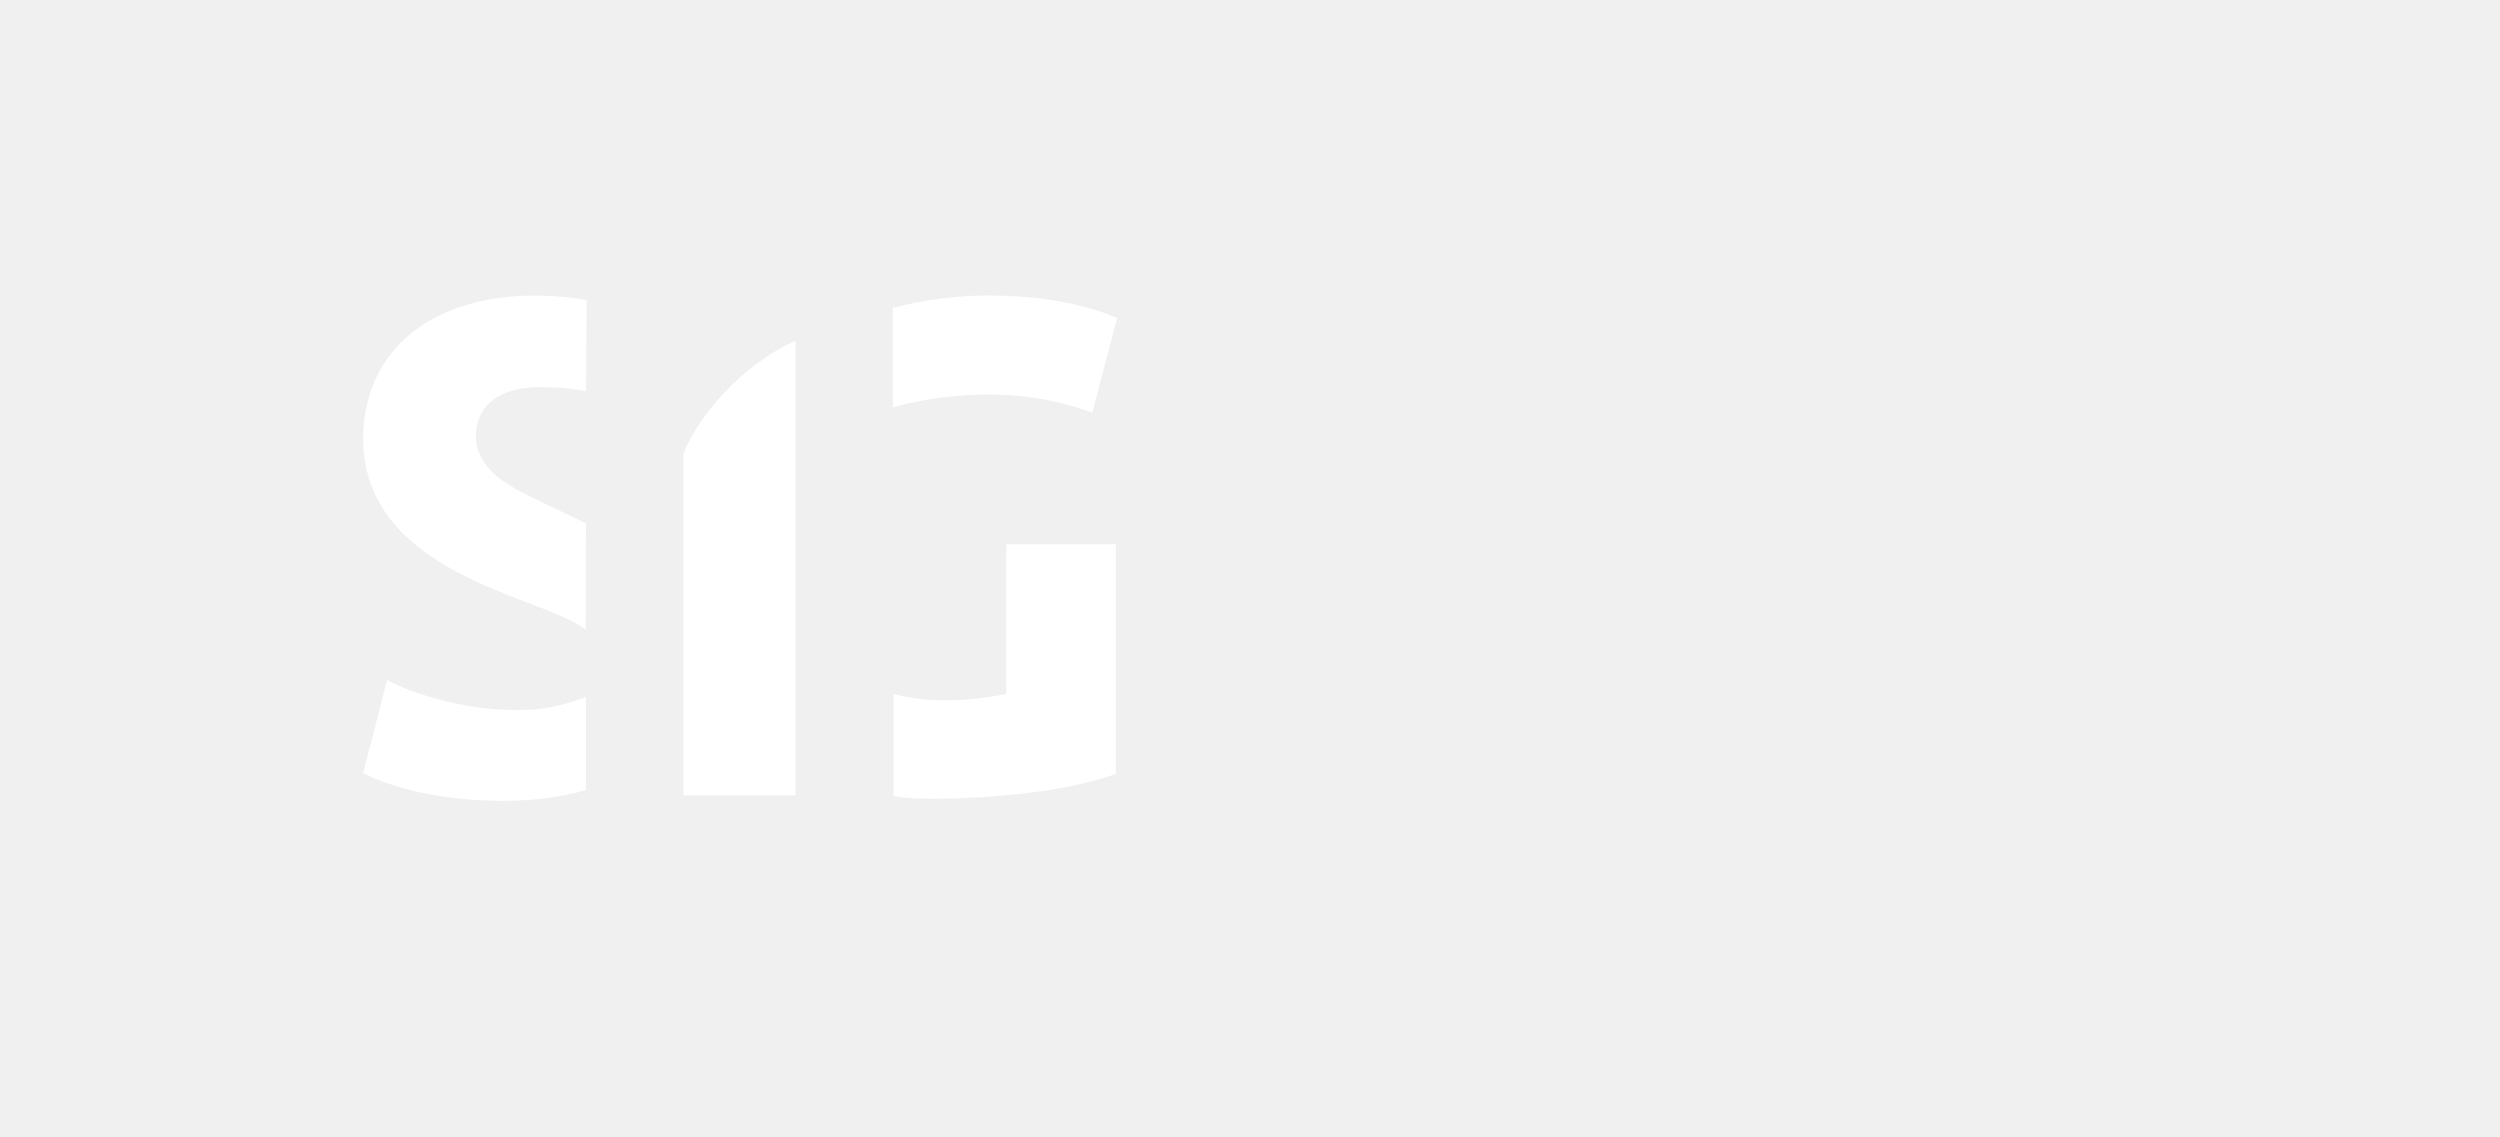
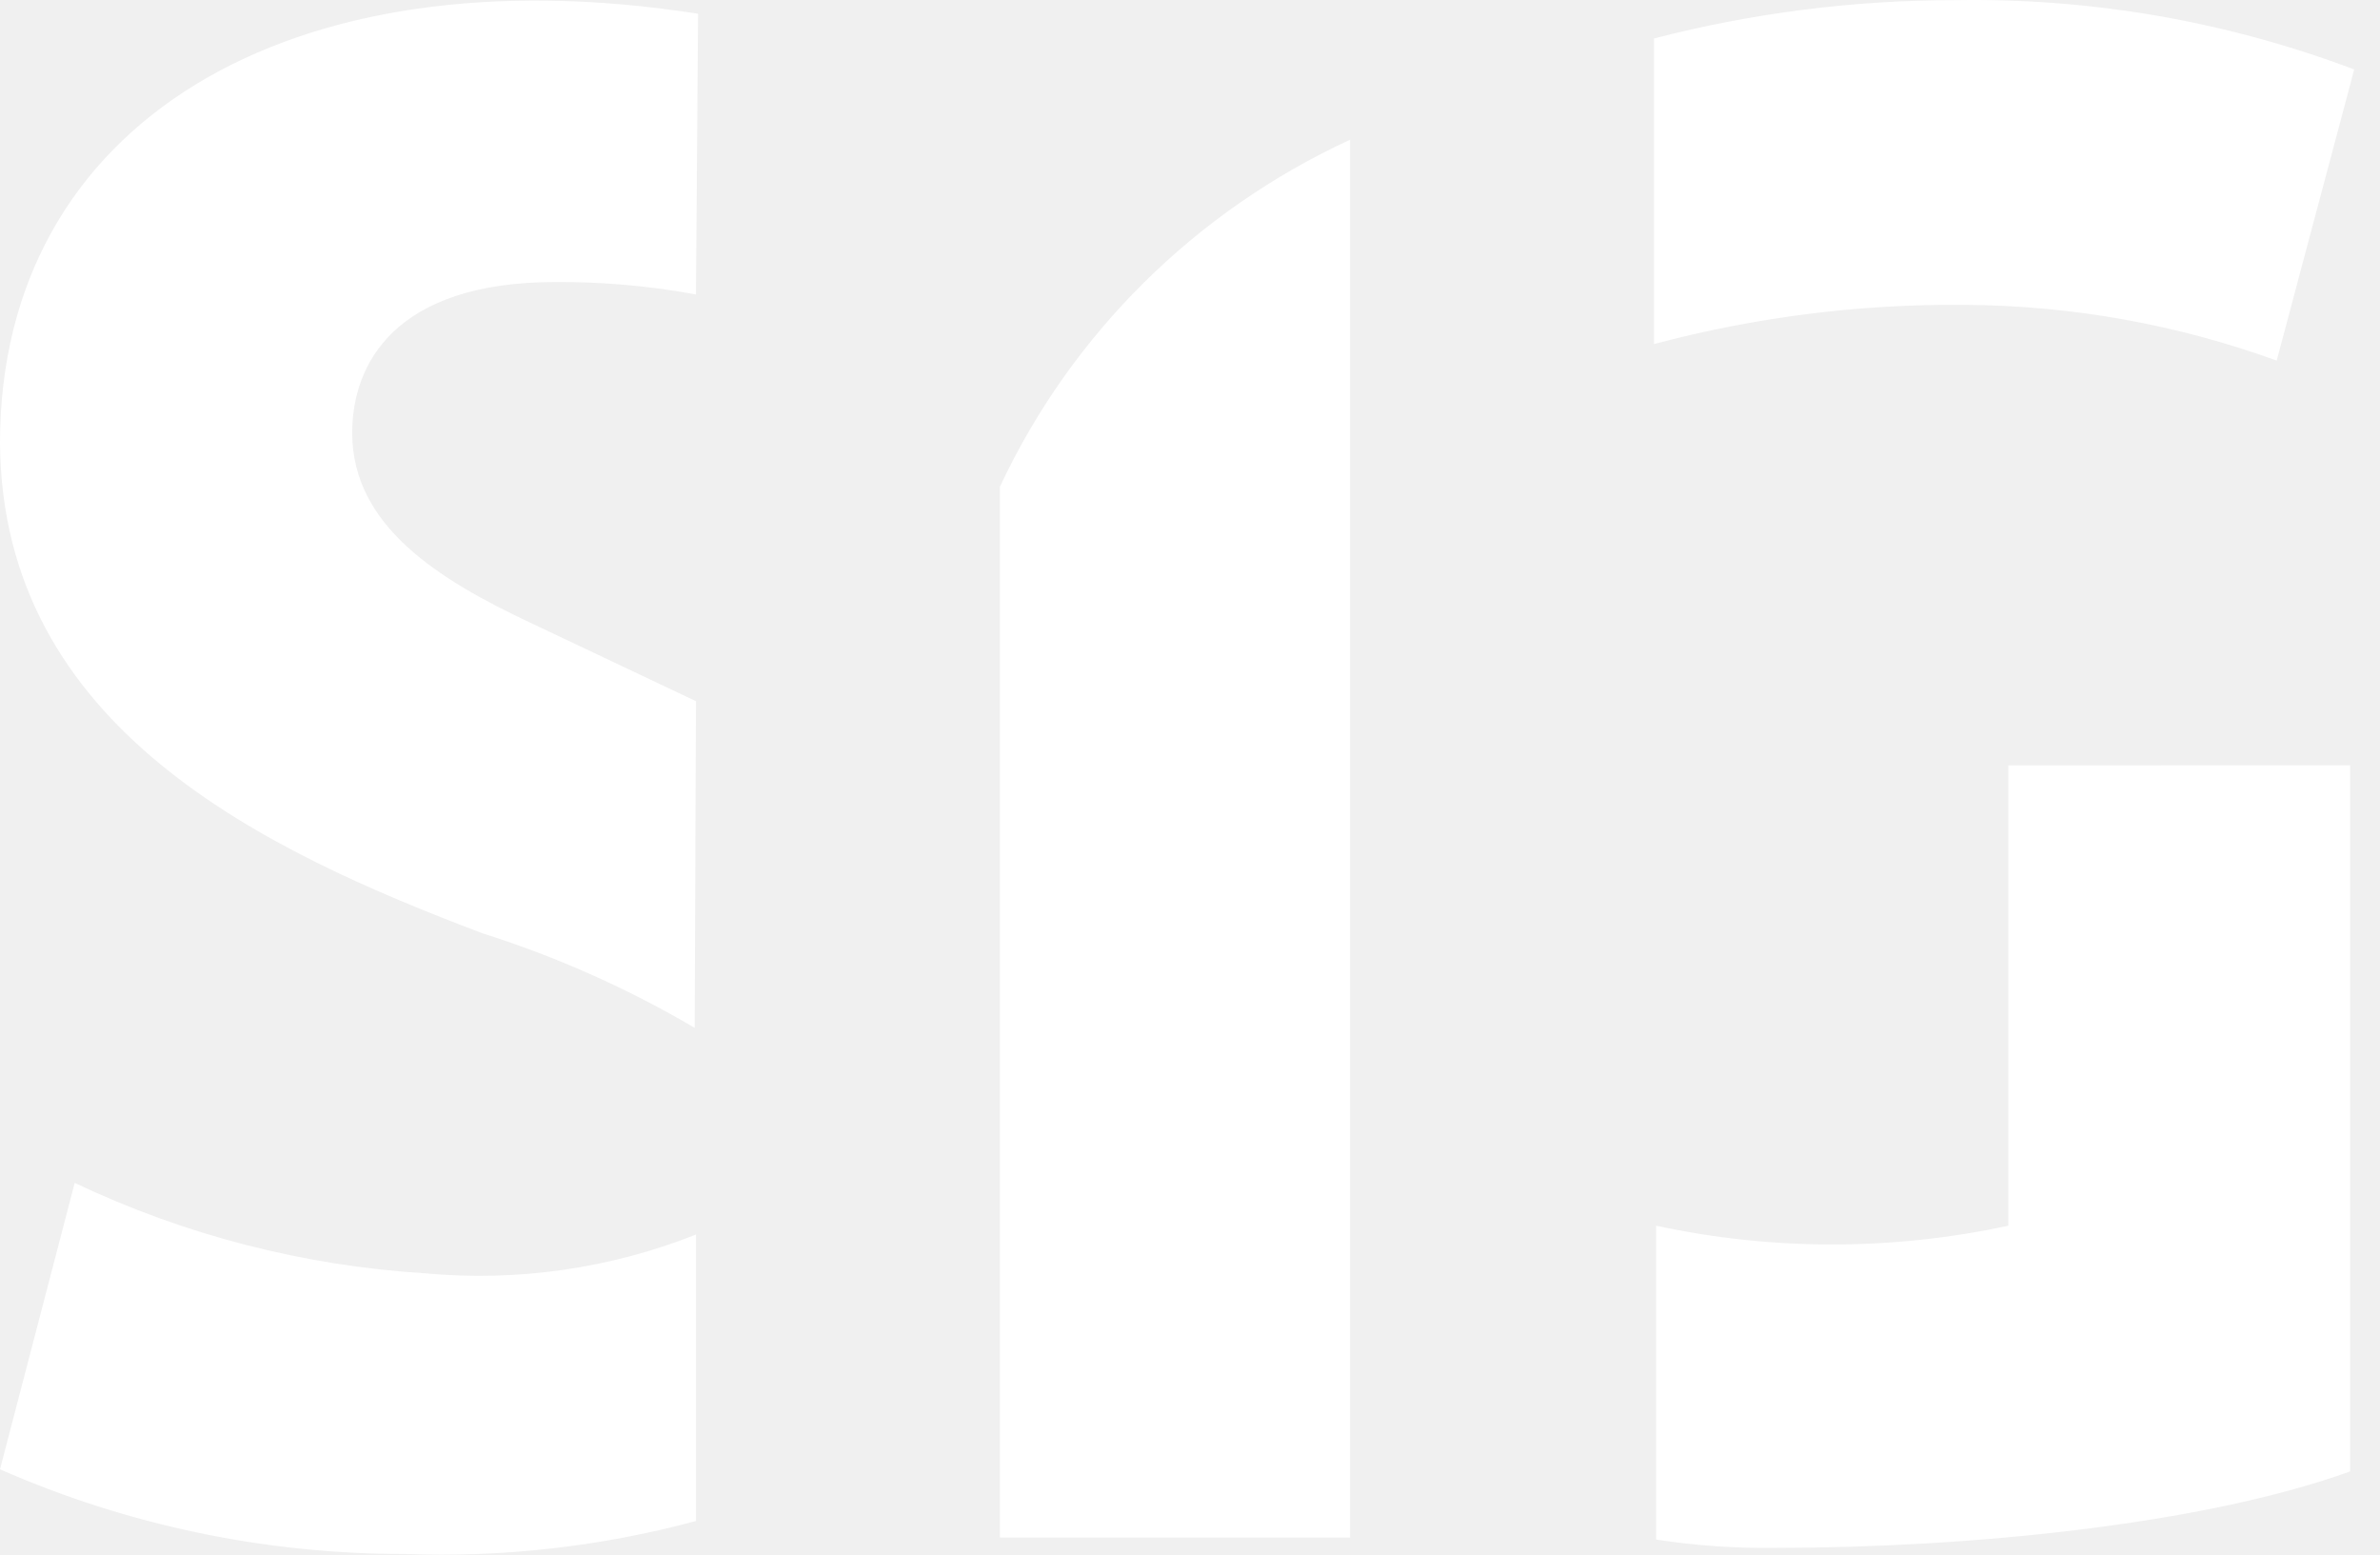
- <svg xmlns="http://www.w3.org/2000/svg" version="1.1" id="svg2" width="249.453" height="113.387" viewBox="0 0 249.453 113.387">
-   <defs id="defs6" />
-   <g id="g8" transform="matrix(1.333333,0,0,-1.333333,0,113.3867)">
-     <g id="g10" transform="scale(0.1)">
-       <path d="M 753.102,443.09 V 331.047 c -10.051,-2 -48.743,-9.539 -84.418,0 V 254.68 c 9.035,-1.524 18.097,-2.02 28.652,-2.02 45.715,0 101.984,5.535 137.664,18.594 V 443.09 Z m 64.32,98.484 18.578,70.852 c -33.77,14.414 -71.469,16.66 -95.379,16.859 -23.617,0.192 -49.82,-3.297 -72.445,-9.324 v -74.363 c 22.625,6.531 52.758,10.05 74.367,9.547 35.176,-0.497 59.793,-8.028 74.879,-13.571" style="fill:#ffffff;fill-opacity:1;fill-rule:nonzero;stroke:none" id="path12" />
-       <path d="m 438.559,557.656 0.504,68.328 c -97.977,15.582 -167.309,-26.629 -167.309,-104.496 0.488,-69.351 63.309,-99.152 115.555,-119.258 14.57,-5.539 41.496,-15.167 50.933,-23.039 l 0.317,79.485 -39.696,19.09 c -22.09,10.547 -42.703,23.621 -42.703,46.222 0,16.586 10.051,36.688 48.735,36.688 9.539,0 20.093,-0.5 33.664,-3.02 M 289.664,341.469 271.754,271.75 c 27.117,-13.055 59.789,-19.598 96.969,-20.594 23.613,-0.5 47.726,1.504 69.836,8.035 v 69.707 c -28.618,-11.015 -45.918,-10.222 -64.782,-9.441 -25.343,1.043 -63.015,10.457 -84.113,22.012" style="fill:#ffffff;fill-opacity:1;fill-rule:nonzero;stroke:none" id="path14" />
-       <path d="M 511.418,510.926 V 255.18 h 83.918 v 340.16 c -41.668,-18.512 -73.367,-57.774 -83.918,-84.414" style="fill:#ffffff;fill-opacity:1;fill-rule:nonzero;stroke:none" id="path16" />
-     </g>
-   </g>
+ <svg xmlns="http://www.w3.org/2000/svg" width="49" height="32" viewBox="0 0 49 32" fill="none">
+   <path d="M46.873 7.422L48.469 1.43C45.856 0.443 43.075 -0.042 40.276 0.003C38.176 0.001 36.084 0.266 34.053 0.792V7.082C36.135 6.527 38.284 6.255 40.441 6.275C42.637 6.286 44.813 6.675 46.873 7.422ZM41.348 15.753V25.229C38.959 25.744 36.486 25.744 34.097 25.229V31.689C34.91 31.814 35.734 31.872 36.558 31.86C40.485 31.86 45.319 31.391 48.384 30.287V15.752L41.348 15.753ZM1.538 24.348L0 30.243C2.621 31.394 5.46 31.988 8.33 31.986C10.353 32.062 12.376 31.833 14.329 31.307V25.411C12.565 26.11 10.658 26.384 8.764 26.21C6.256 26.055 3.802 25.422 1.538 24.348ZM14.329 6.061L14.372 0.283C5.955 -1.035 0 2.535 0 9.121C0.042 14.986 5.438 17.507 9.927 19.208C11.456 19.691 12.923 20.345 14.302 21.156L14.329 14.433L10.919 12.818C9.021 11.926 7.251 10.821 7.251 8.909C7.251 7.505 8.114 5.805 11.437 5.805C12.407 5.799 13.376 5.885 14.329 6.061Z" fill="white" />
+   <path d="M20.587 10.016V31.648H27.796V2.876C24.613 4.344 22.06 6.873 20.588 10.015" fill="white" />
</svg>
